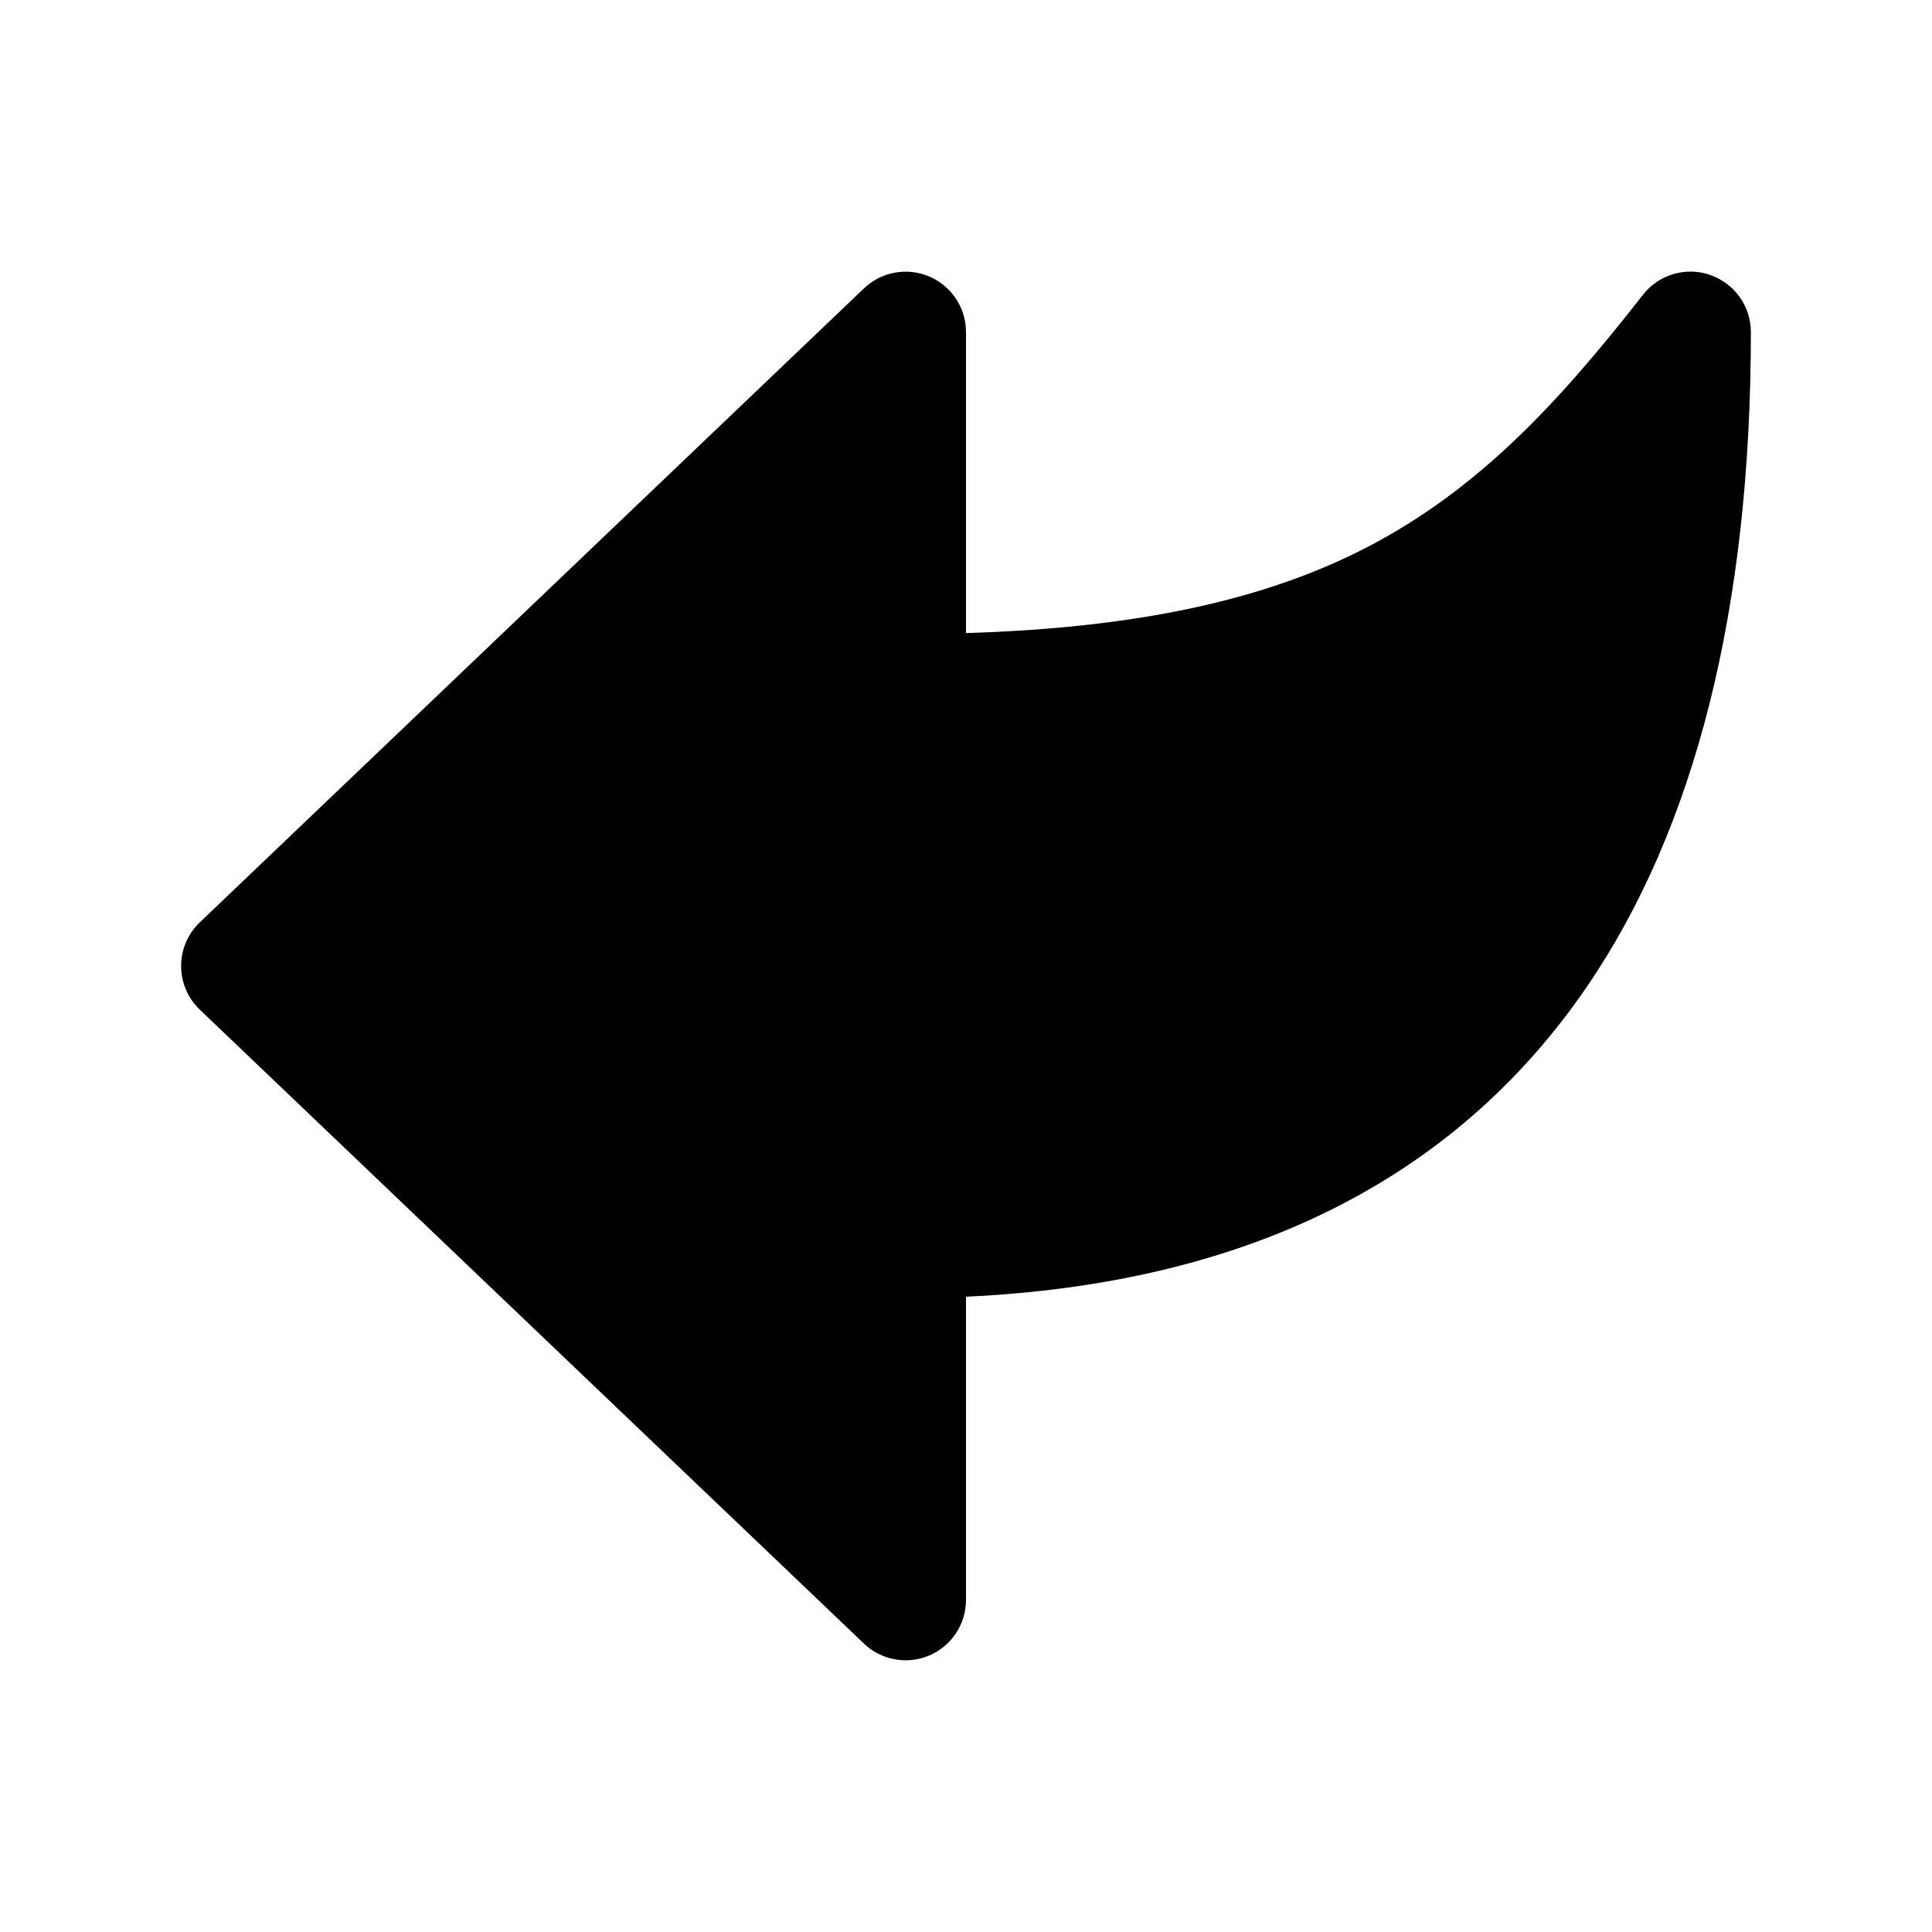
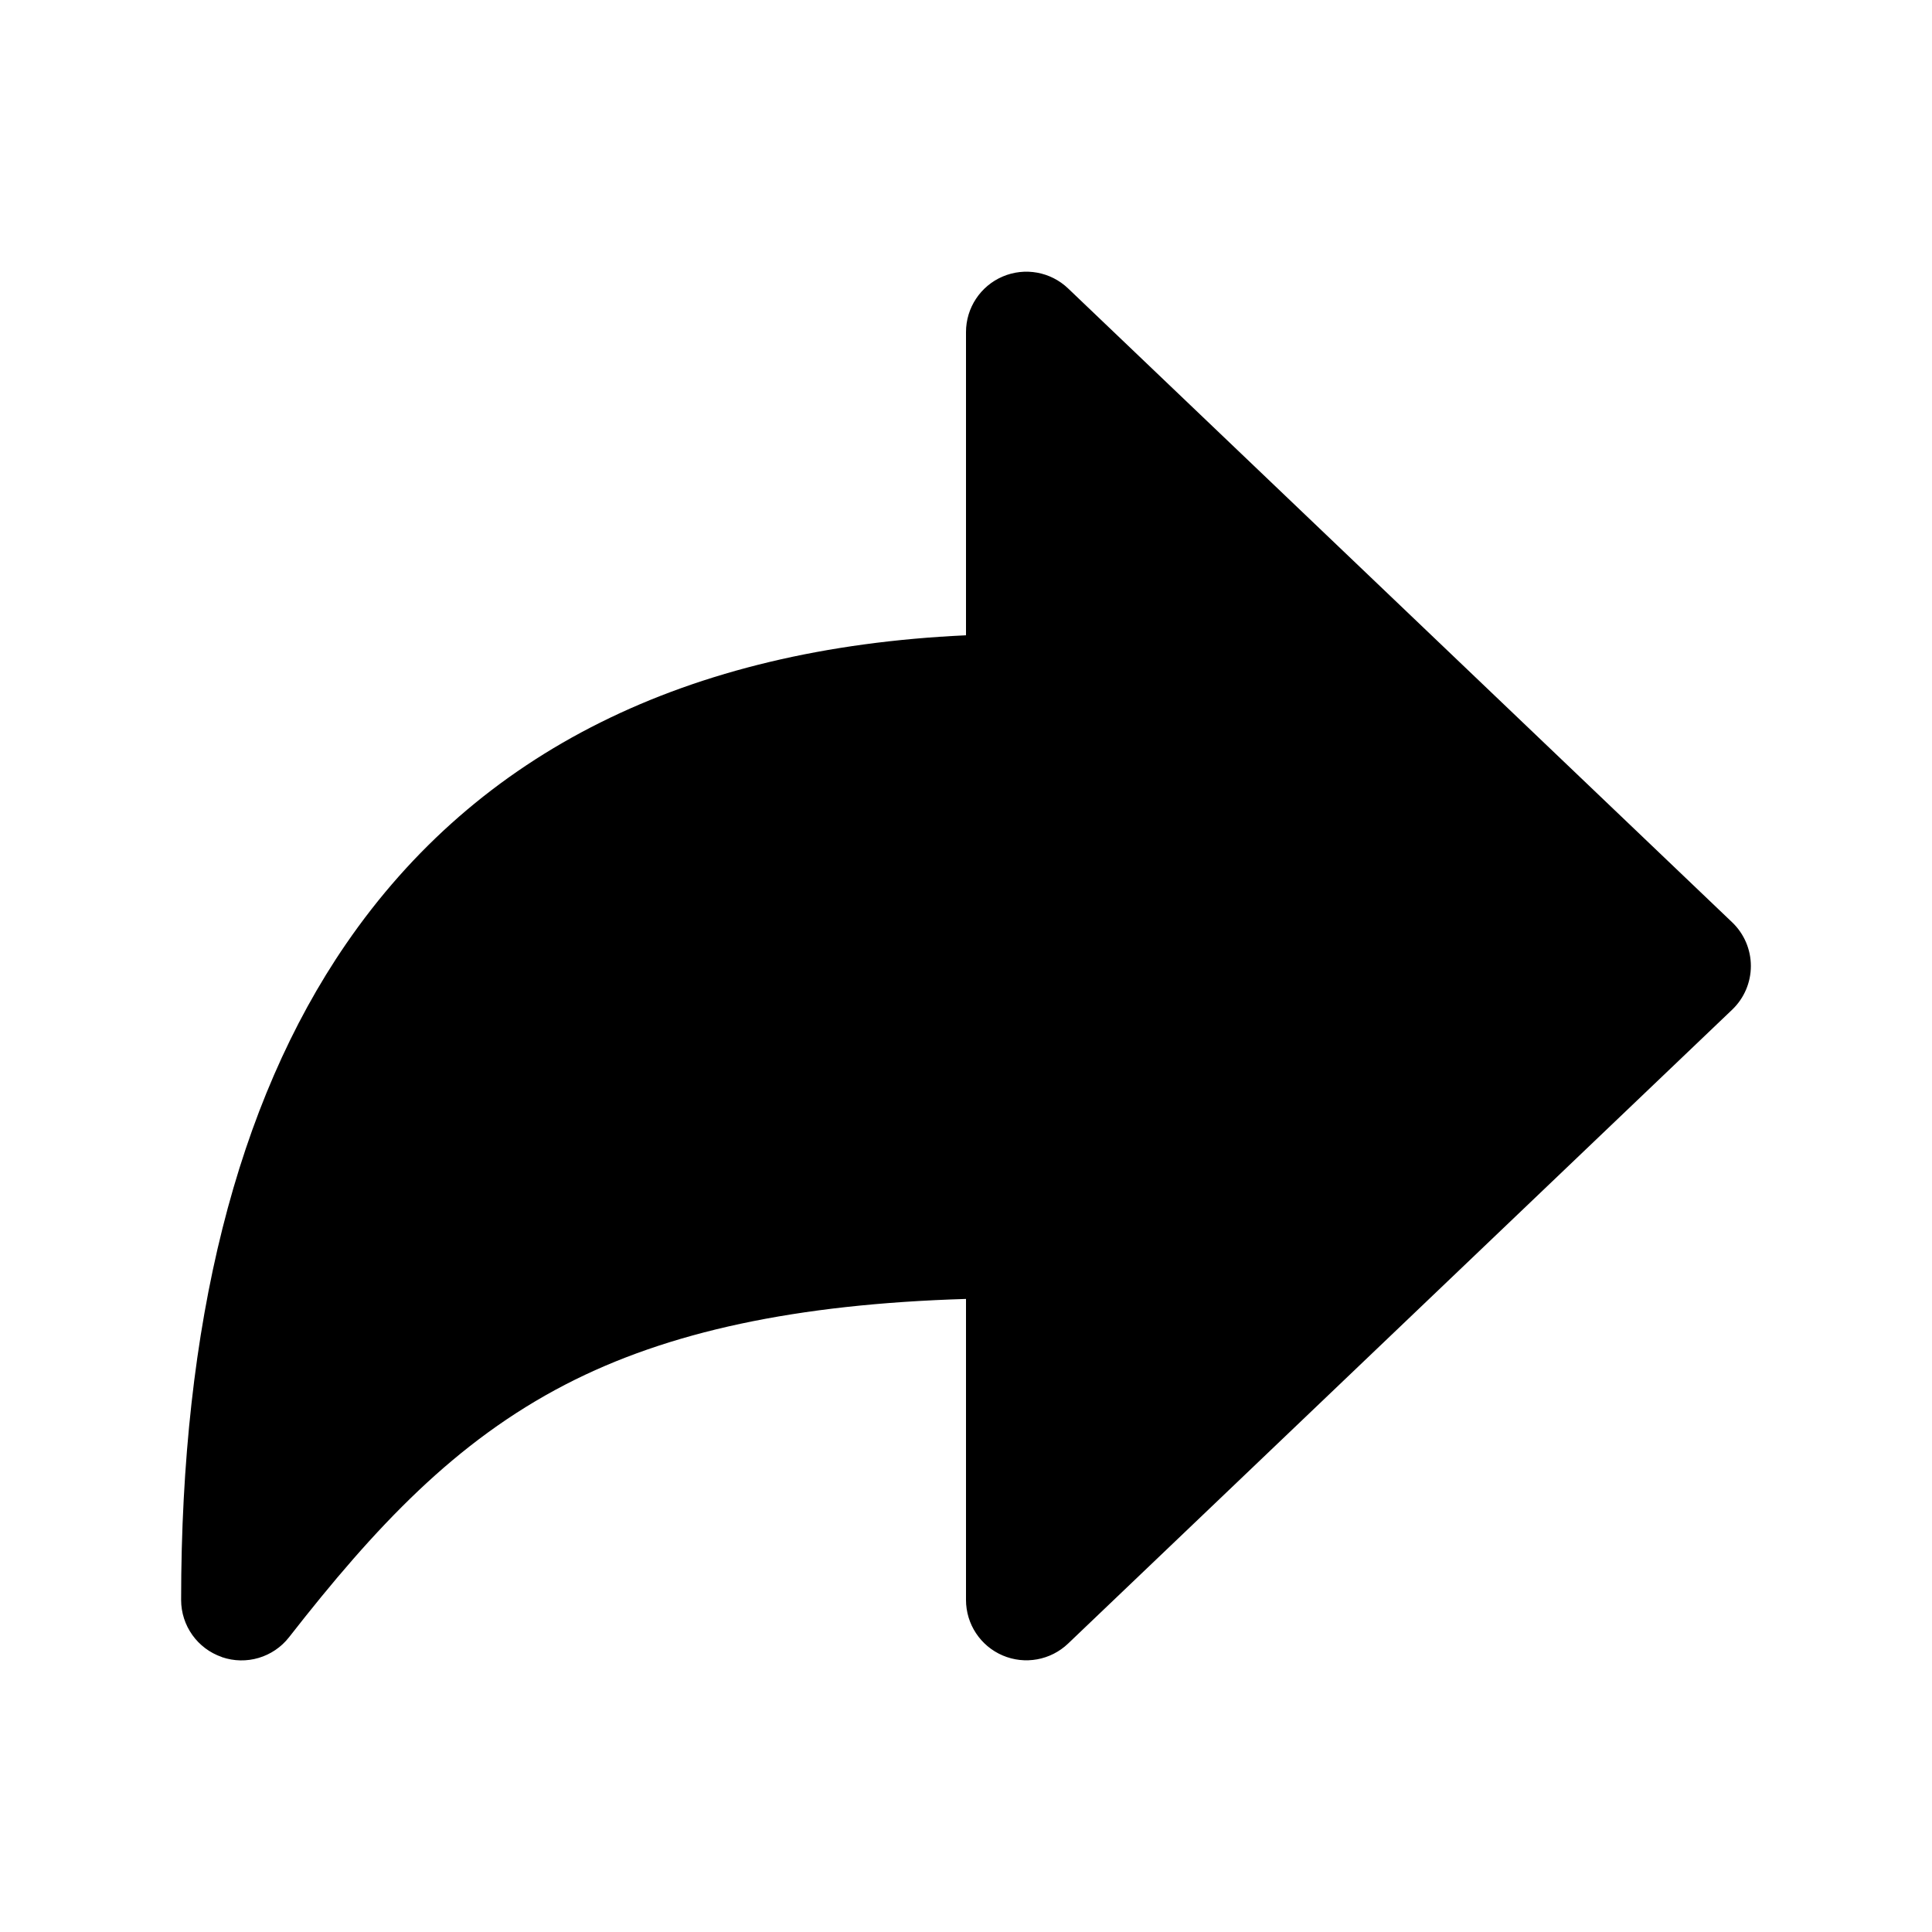
- <svg xmlns="http://www.w3.org/2000/svg" viewBox="0 0 512 512">
-   <g transform="translate(512 512) rotate(180)">
-     <path d="M58.79 439.13A16 16 0 0 1 48 424c0-73.1 14.68-131.56 43.65-173.77 35-51 90.21-78.46 164.35-81.87V88a16 16 0 0 1 27.05-11.57l176 168a16 16 0 0 1 0 23.14l-176 168A16 16 0 0 1 256 424v-79.77c-45 1.36-79 8.65-106.07 22.64-29.25 15.12-50.46 37.71-73.32 67a16 16 0 0 1-17.82 5.28Z" />
-   </g>
+ <svg xmlns="http://www.w3.org/2000/svg" viewBox="0 0 512 512" fill="currentColor">
+   <path d="M58.79 439.13A16 16 0 0 1 48 424c0-73.1 14.68-131.56 43.65-173.77 35-51 90.21-78.46 164.35-81.87V88a16 16 0 0 1 27.05-11.57l176 168a16 16 0 0 1 0 23.14l-176 168A16 16 0 0 1 256 424v-79.77c-45 1.36-79 8.65-106.07 22.64-29.25 15.12-50.46 37.71-73.32 67a16 16 0 0 1-17.82 5.28Z" />
</svg>
